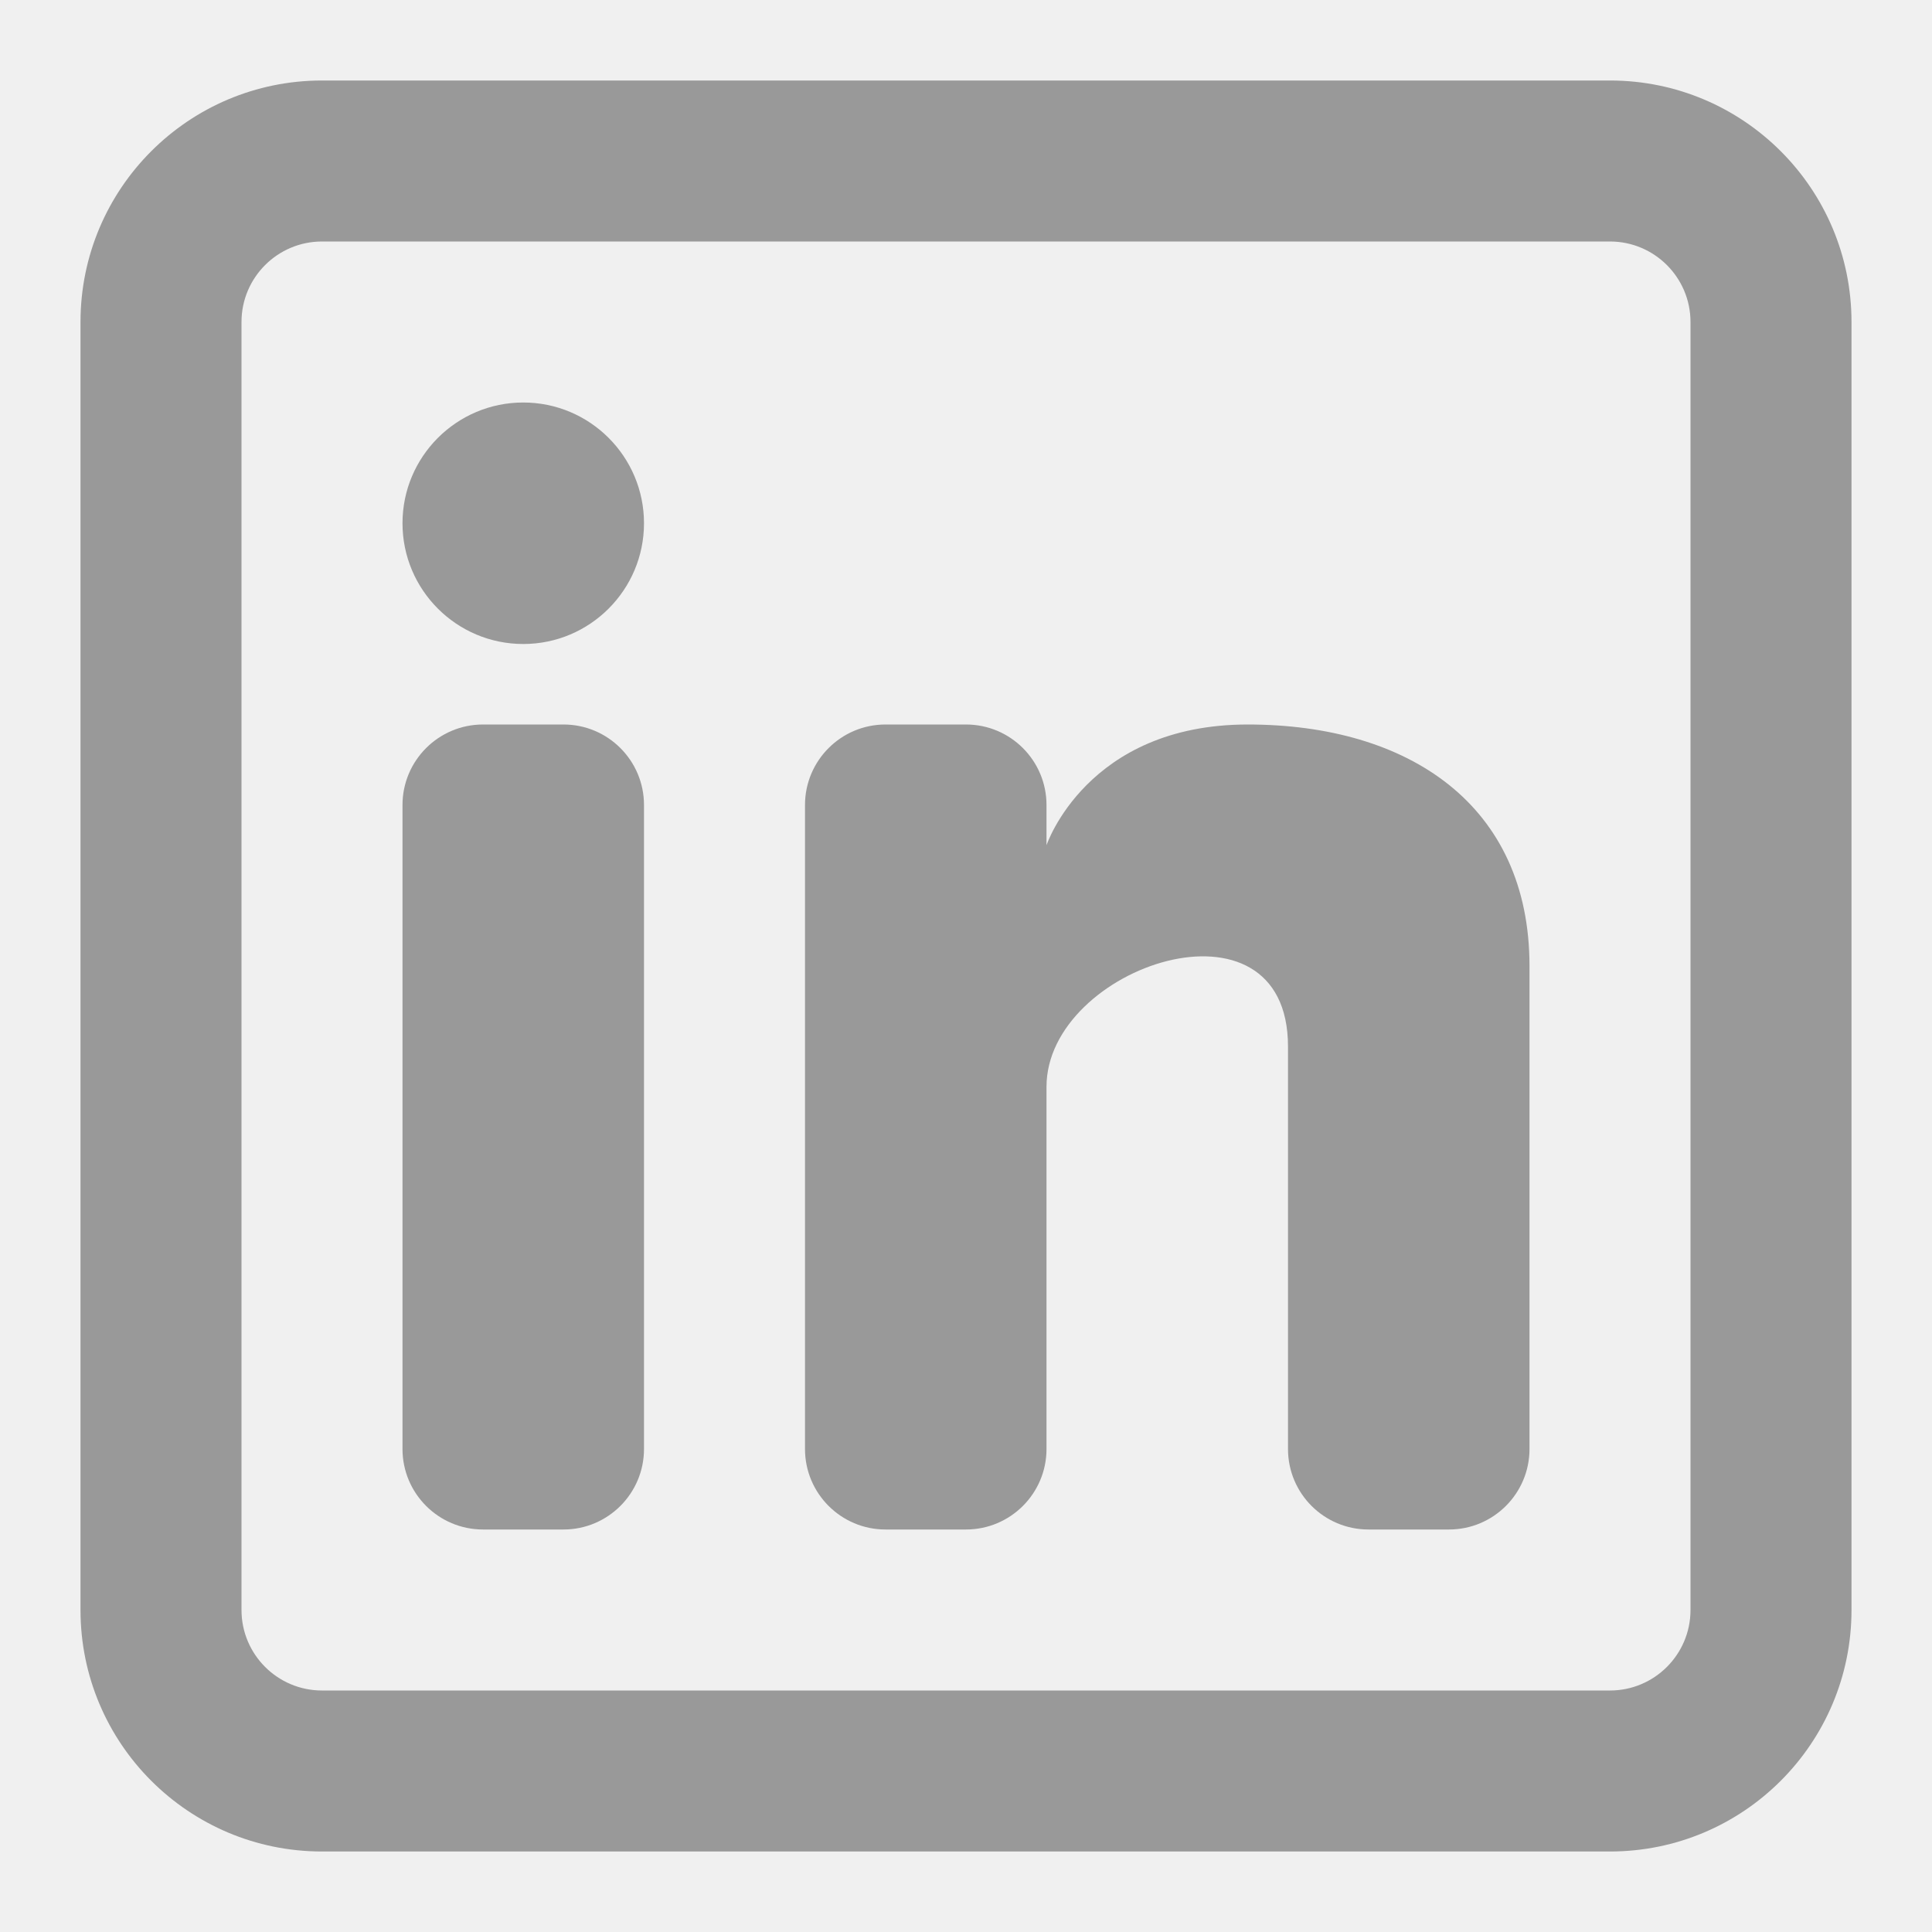
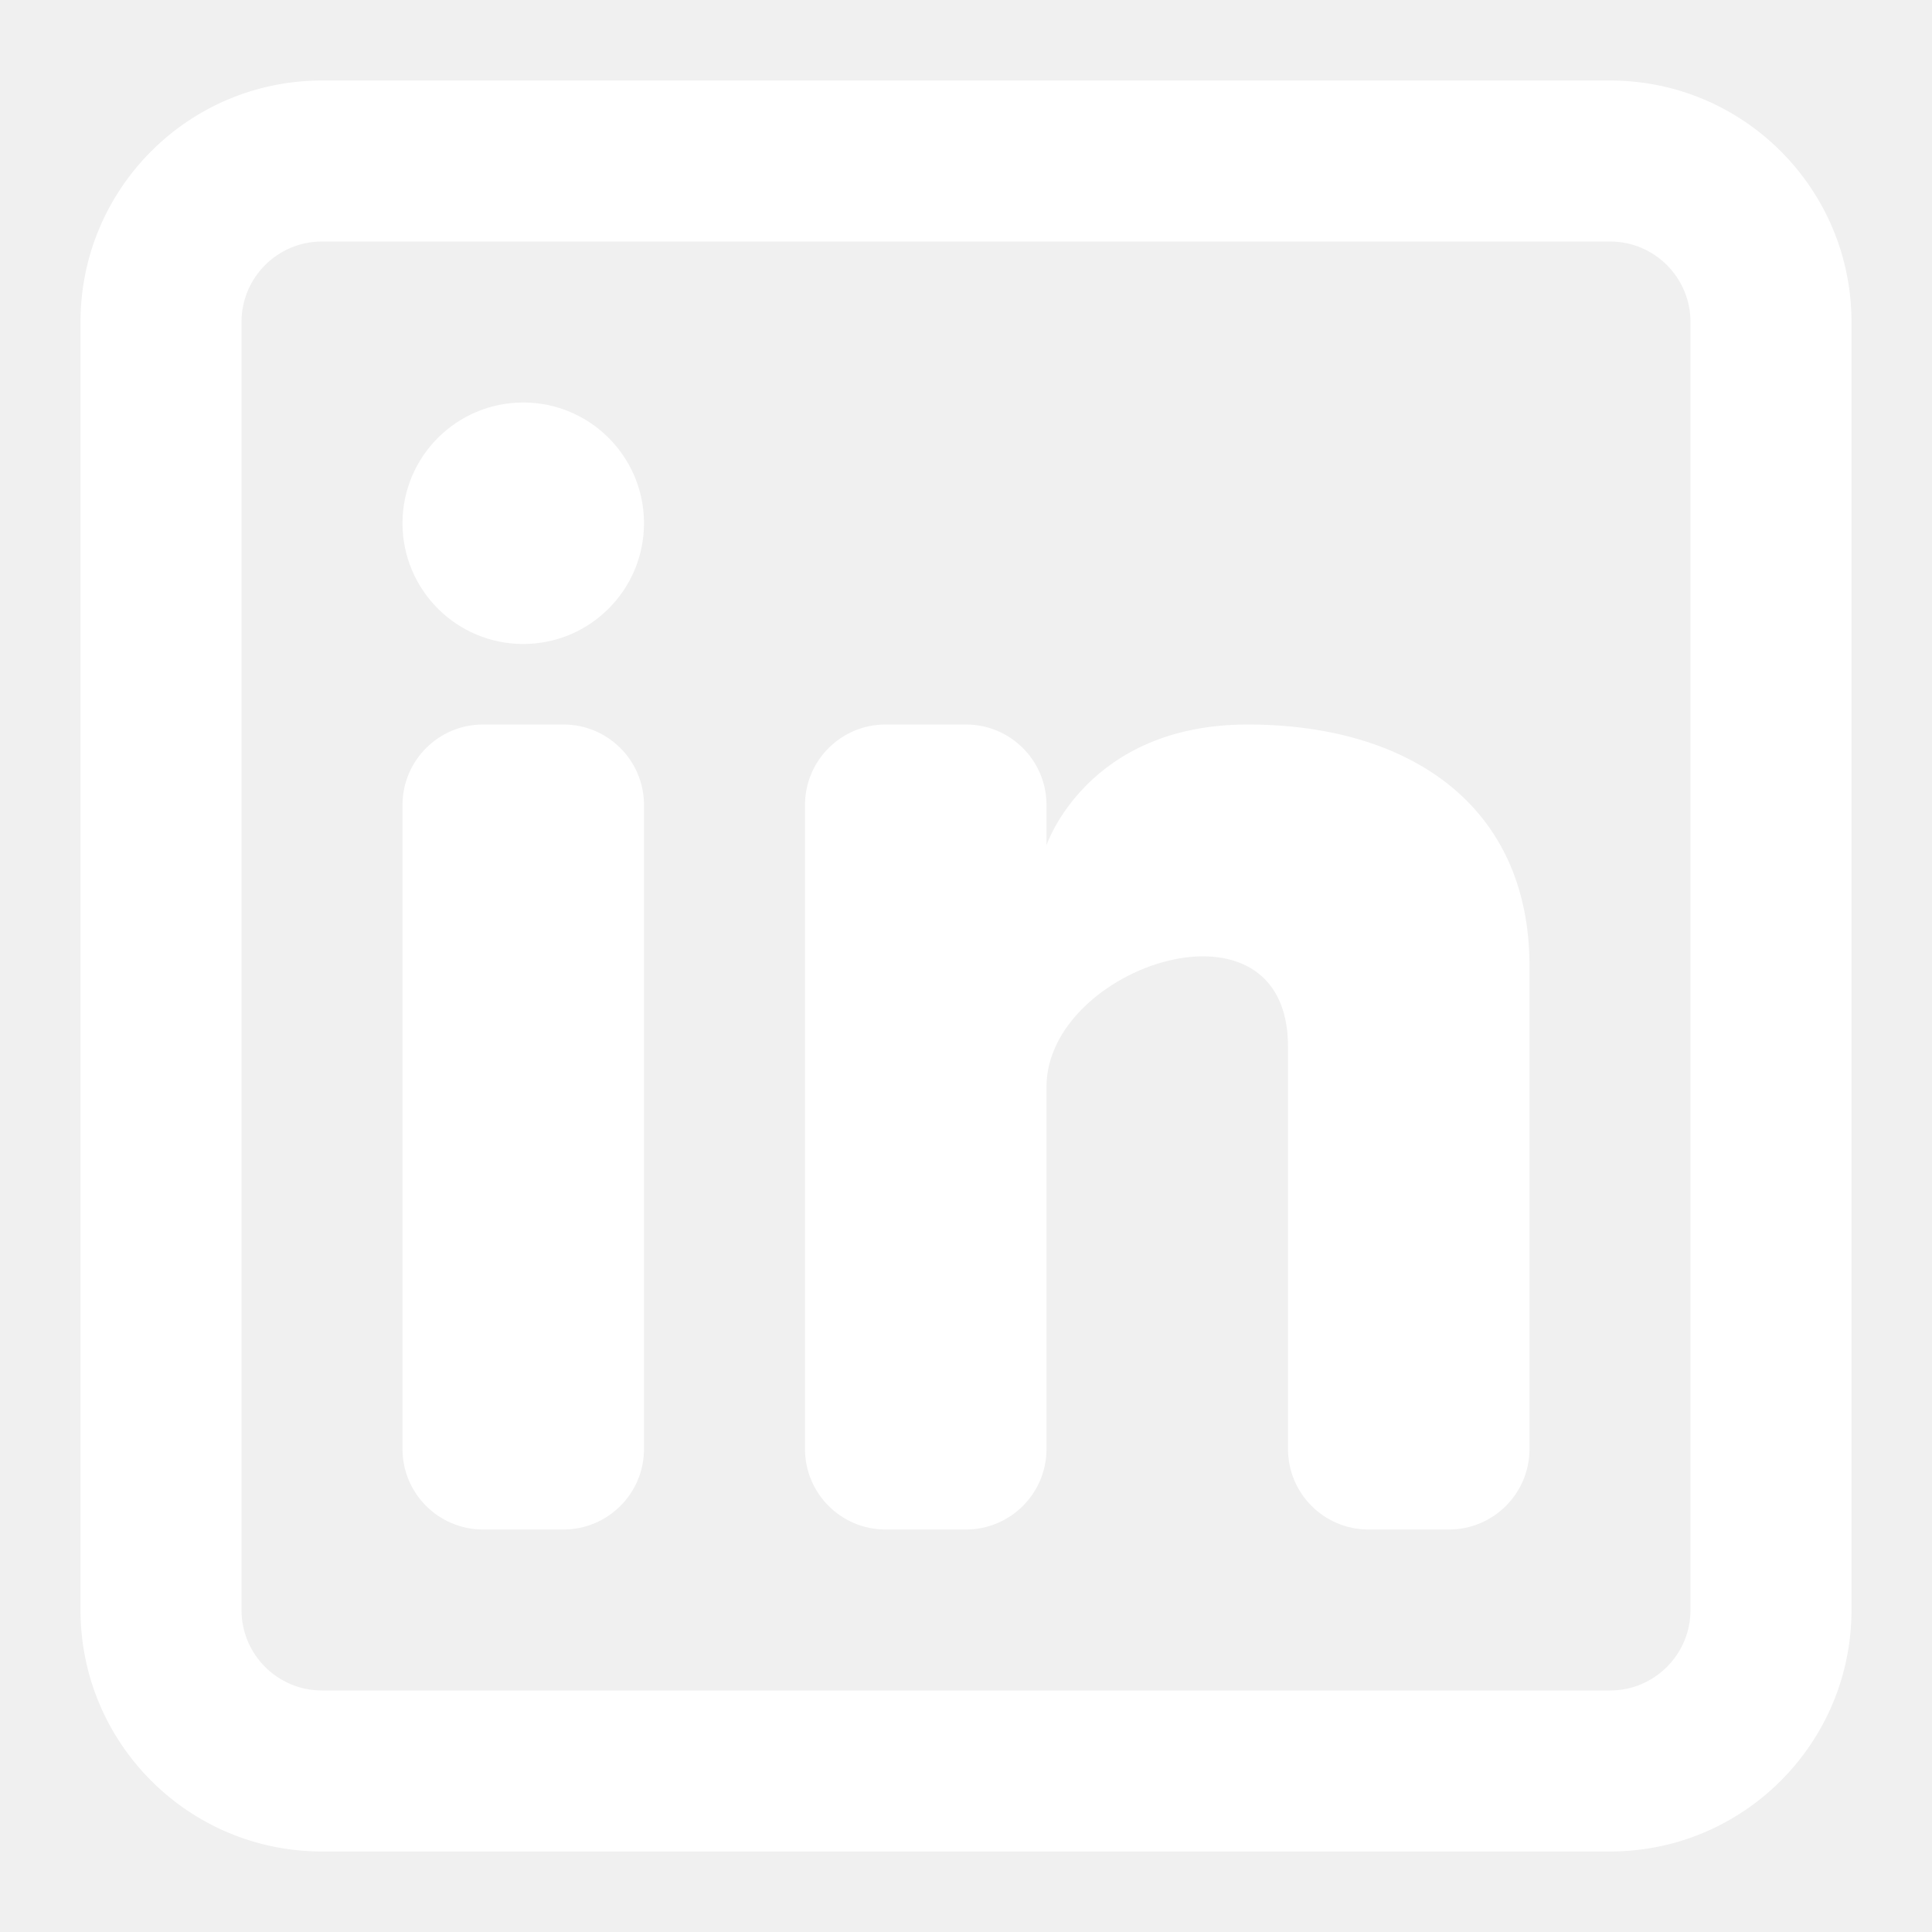
<svg xmlns="http://www.w3.org/2000/svg" viewBox="0 0 24 24" fill="none">
  <g id="SVGRepo_bgCarrier" stroke-width="0" />
  <g id="SVGRepo_tracerCarrier" stroke-linecap="round" stroke-linejoin="round" />
  <g id="SVGRepo_iconCarrier">
-     <path d="M6.5 8C7.328 8 8 7.328 8 6.5C8 5.672 7.328 5 6.5 5C5.672 5 5 5.672 5 6.5C5 7.328 5.672 8 6.5 8Z" fill="#999" />
-     <path d="M5 10C5 9.448 5.448 9 6 9H7C7.552 9 8 9.448 8 10V18C8 18.552 7.552 19 7 19H6C5.448 19 5 18.552 5 18V10Z" fill="#999" />
-     <path d="M11 19H12C12.552 19 13 18.552 13 18V13.5C13 12 16 11 16 13V18C16 18.553 16.448 19 17 19H18C18.552 19 19 18.552 19 18V12C19 10 17.5 9 15.5 9C13.5 9 13 10.5 13 10.5V10C13 9.448 12.552 9 12 9H11C10.448 9 10 9.448 10 10V18C10 18.552 10.448 19 11 19Z" fill="#999" />
-     <path fill-rule="evenodd" clip-rule="evenodd" d="M20 1C21.657 1 23 2.343 23 4V20C23 21.657 21.657 23 20 23H4C2.343 23 1 21.657 1 20V4C1 2.343 2.343 1 4 1H20ZM20 3C20.552 3 21 3.448 21 4V20C21 20.552 20.552 21 20 21H4C3.448 21 3 20.552 3 20V4C3 3.448 3.448 3 4 3H20Z" fill="#999" />
+     <path d="M6.5 8C7.328 8 8 7.328 8 6.5C8 5.672 7.328 5 6.5 5C5.672 5 5 5.672 5 6.5C5 7.328 5.672 8 6.5 8Z" fill="#fff" />
+     <path d="M5 10C5 9.448 5.448 9 6 9H7C7.552 9 8 9.448 8 10V18C8 18.552 7.552 19 7 19H6C5.448 19 5 18.552 5 18V10Z" fill="#fff" />
+     <path d="M11 19H12C12.552 19 13 18.552 13 18V13.5C13 12 16 11 16 13V18C16 18.553 16.448 19 17 19H18C18.552 19 19 18.552 19 18V12C19 10 17.5 9 15.5 9C13.5 9 13 10.5 13 10.5V10C13 9.448 12.552 9 12 9H11C10.448 9 10 9.448 10 10V18C10 18.552 10.448 19 11 19Z" fill="#fff" />
+     <path fill-rule="evenodd" clip-rule="evenodd" d="M20 1C21.657 1 23 2.343 23 4V20C23 21.657 21.657 23 20 23H4C2.343 23 1 21.657 1 20V4C1 2.343 2.343 1 4 1H20ZM20 3C20.552 3 21 3.448 21 4V20C21 20.552 20.552 21 20 21H4C3.448 21 3 20.552 3 20V4C3 3.448 3.448 3 4 3H20Z" fill="#fff" />
  </g>
</svg>
